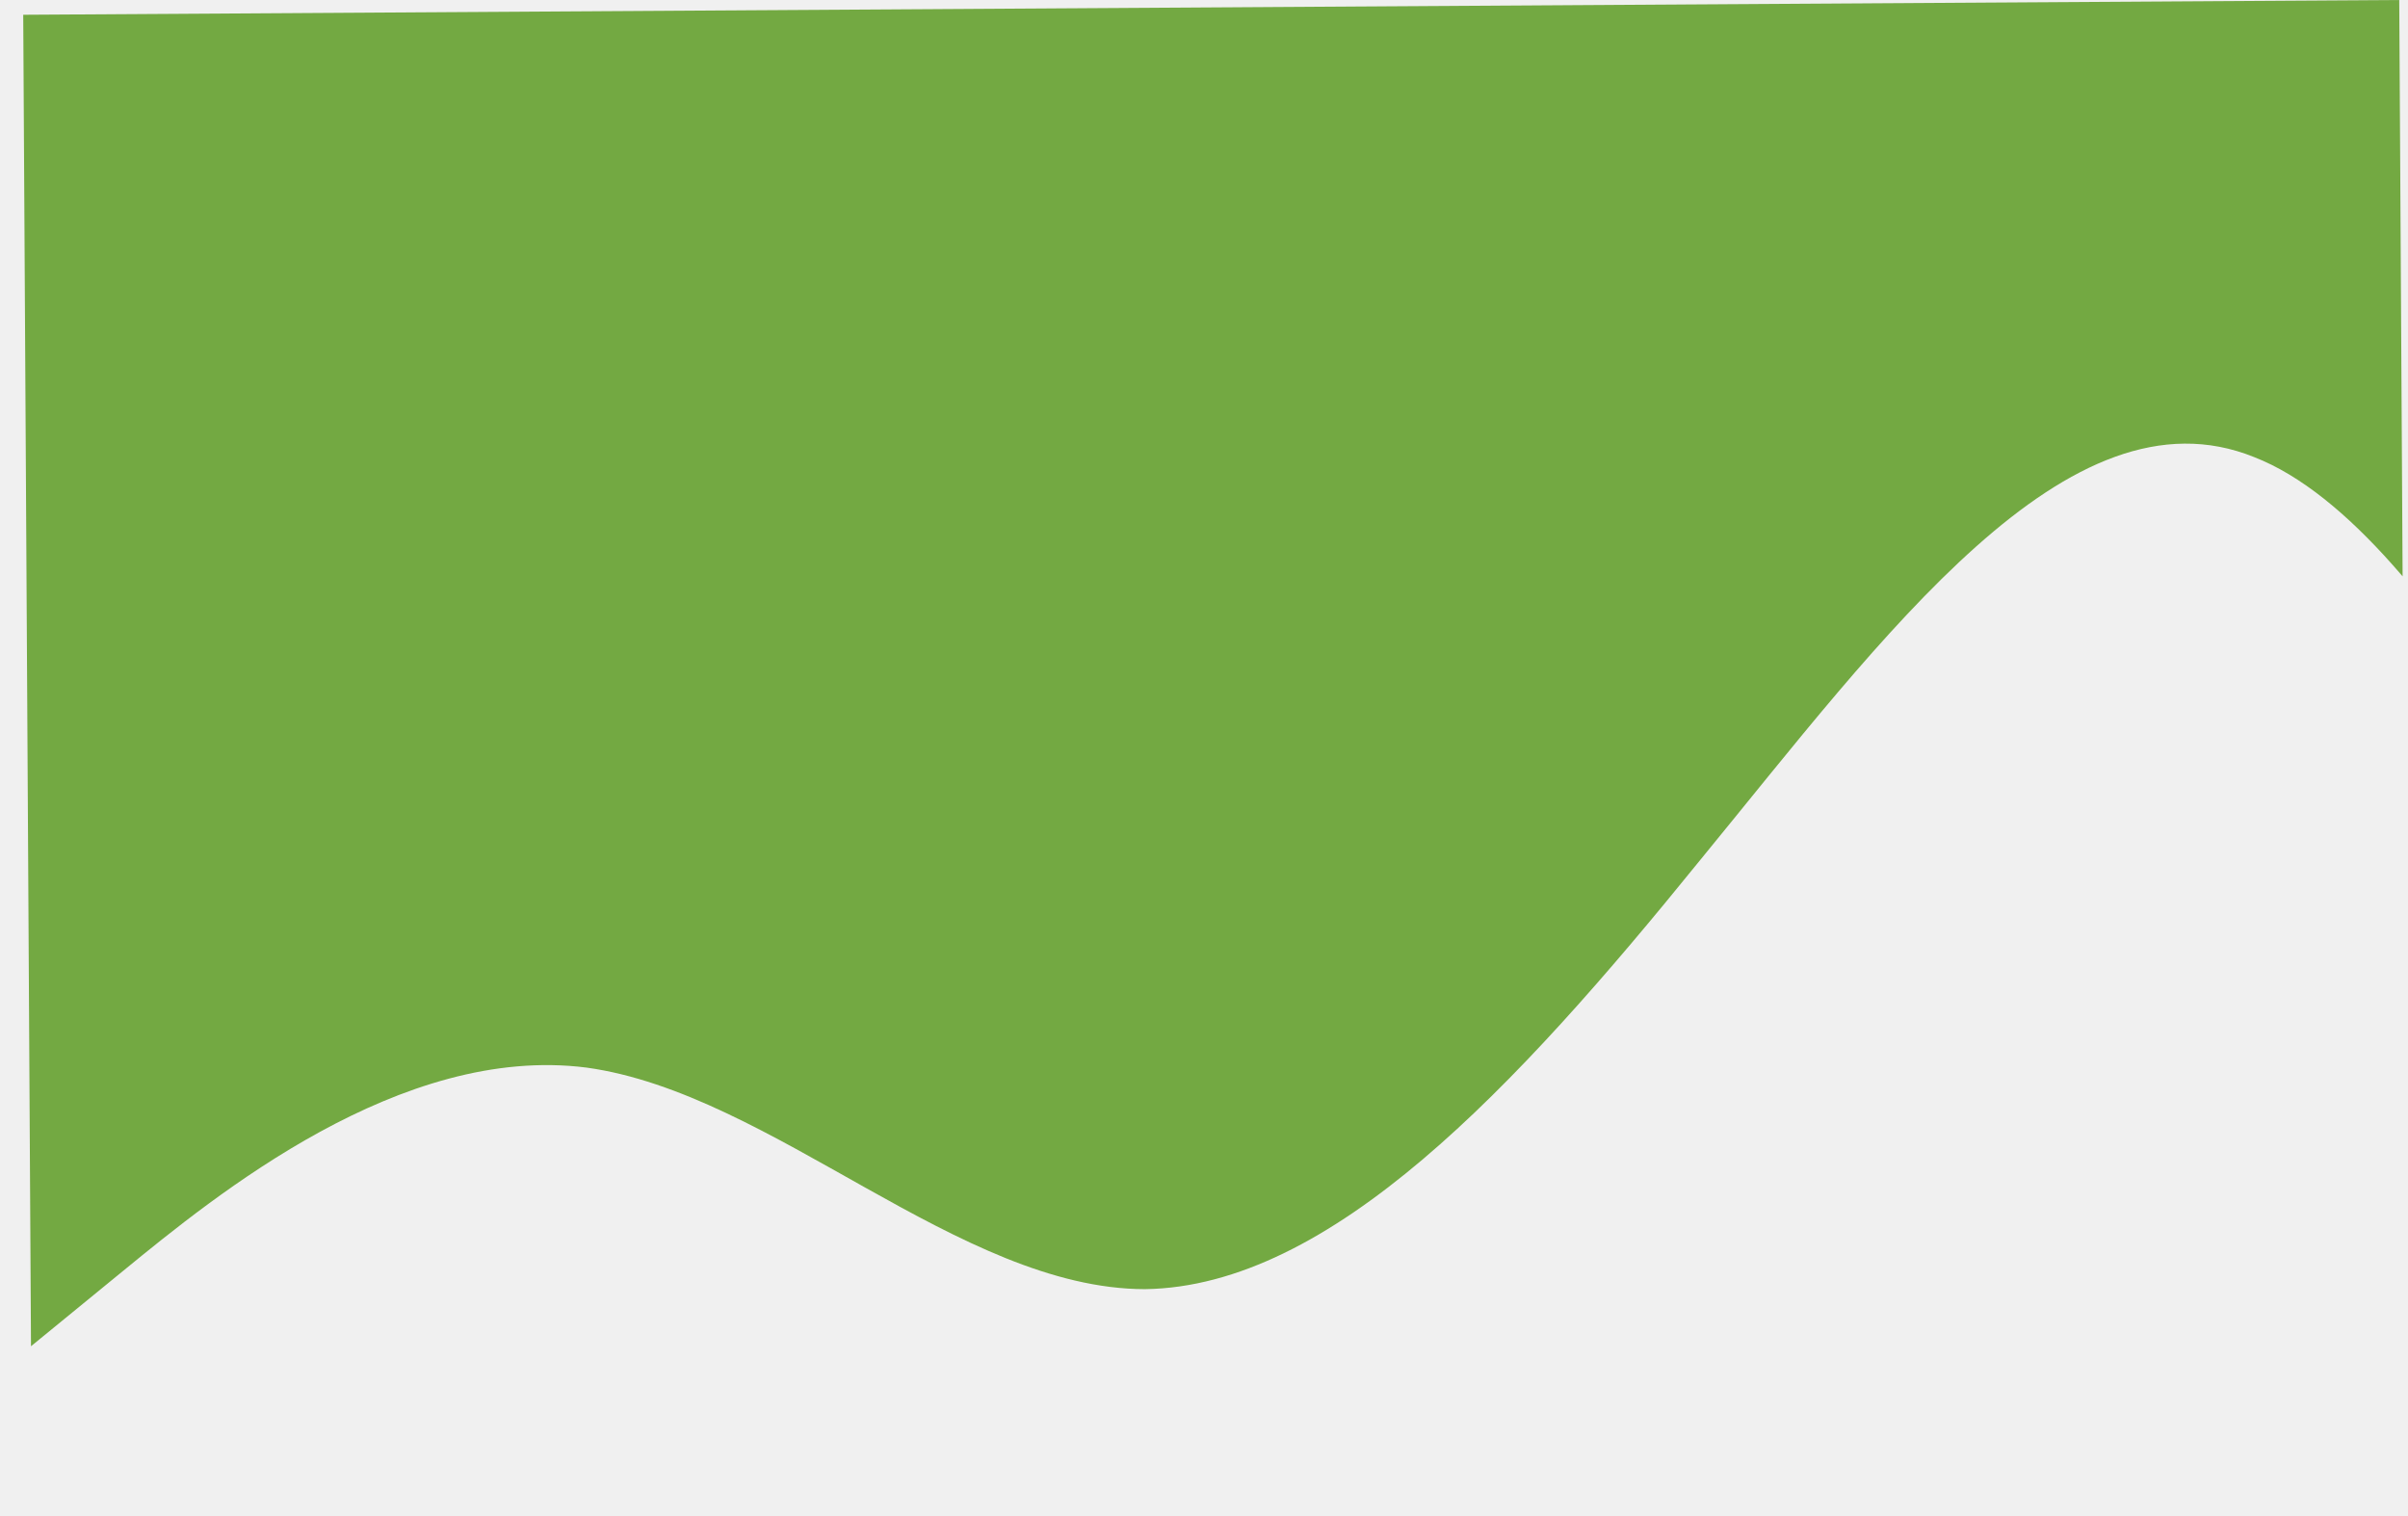
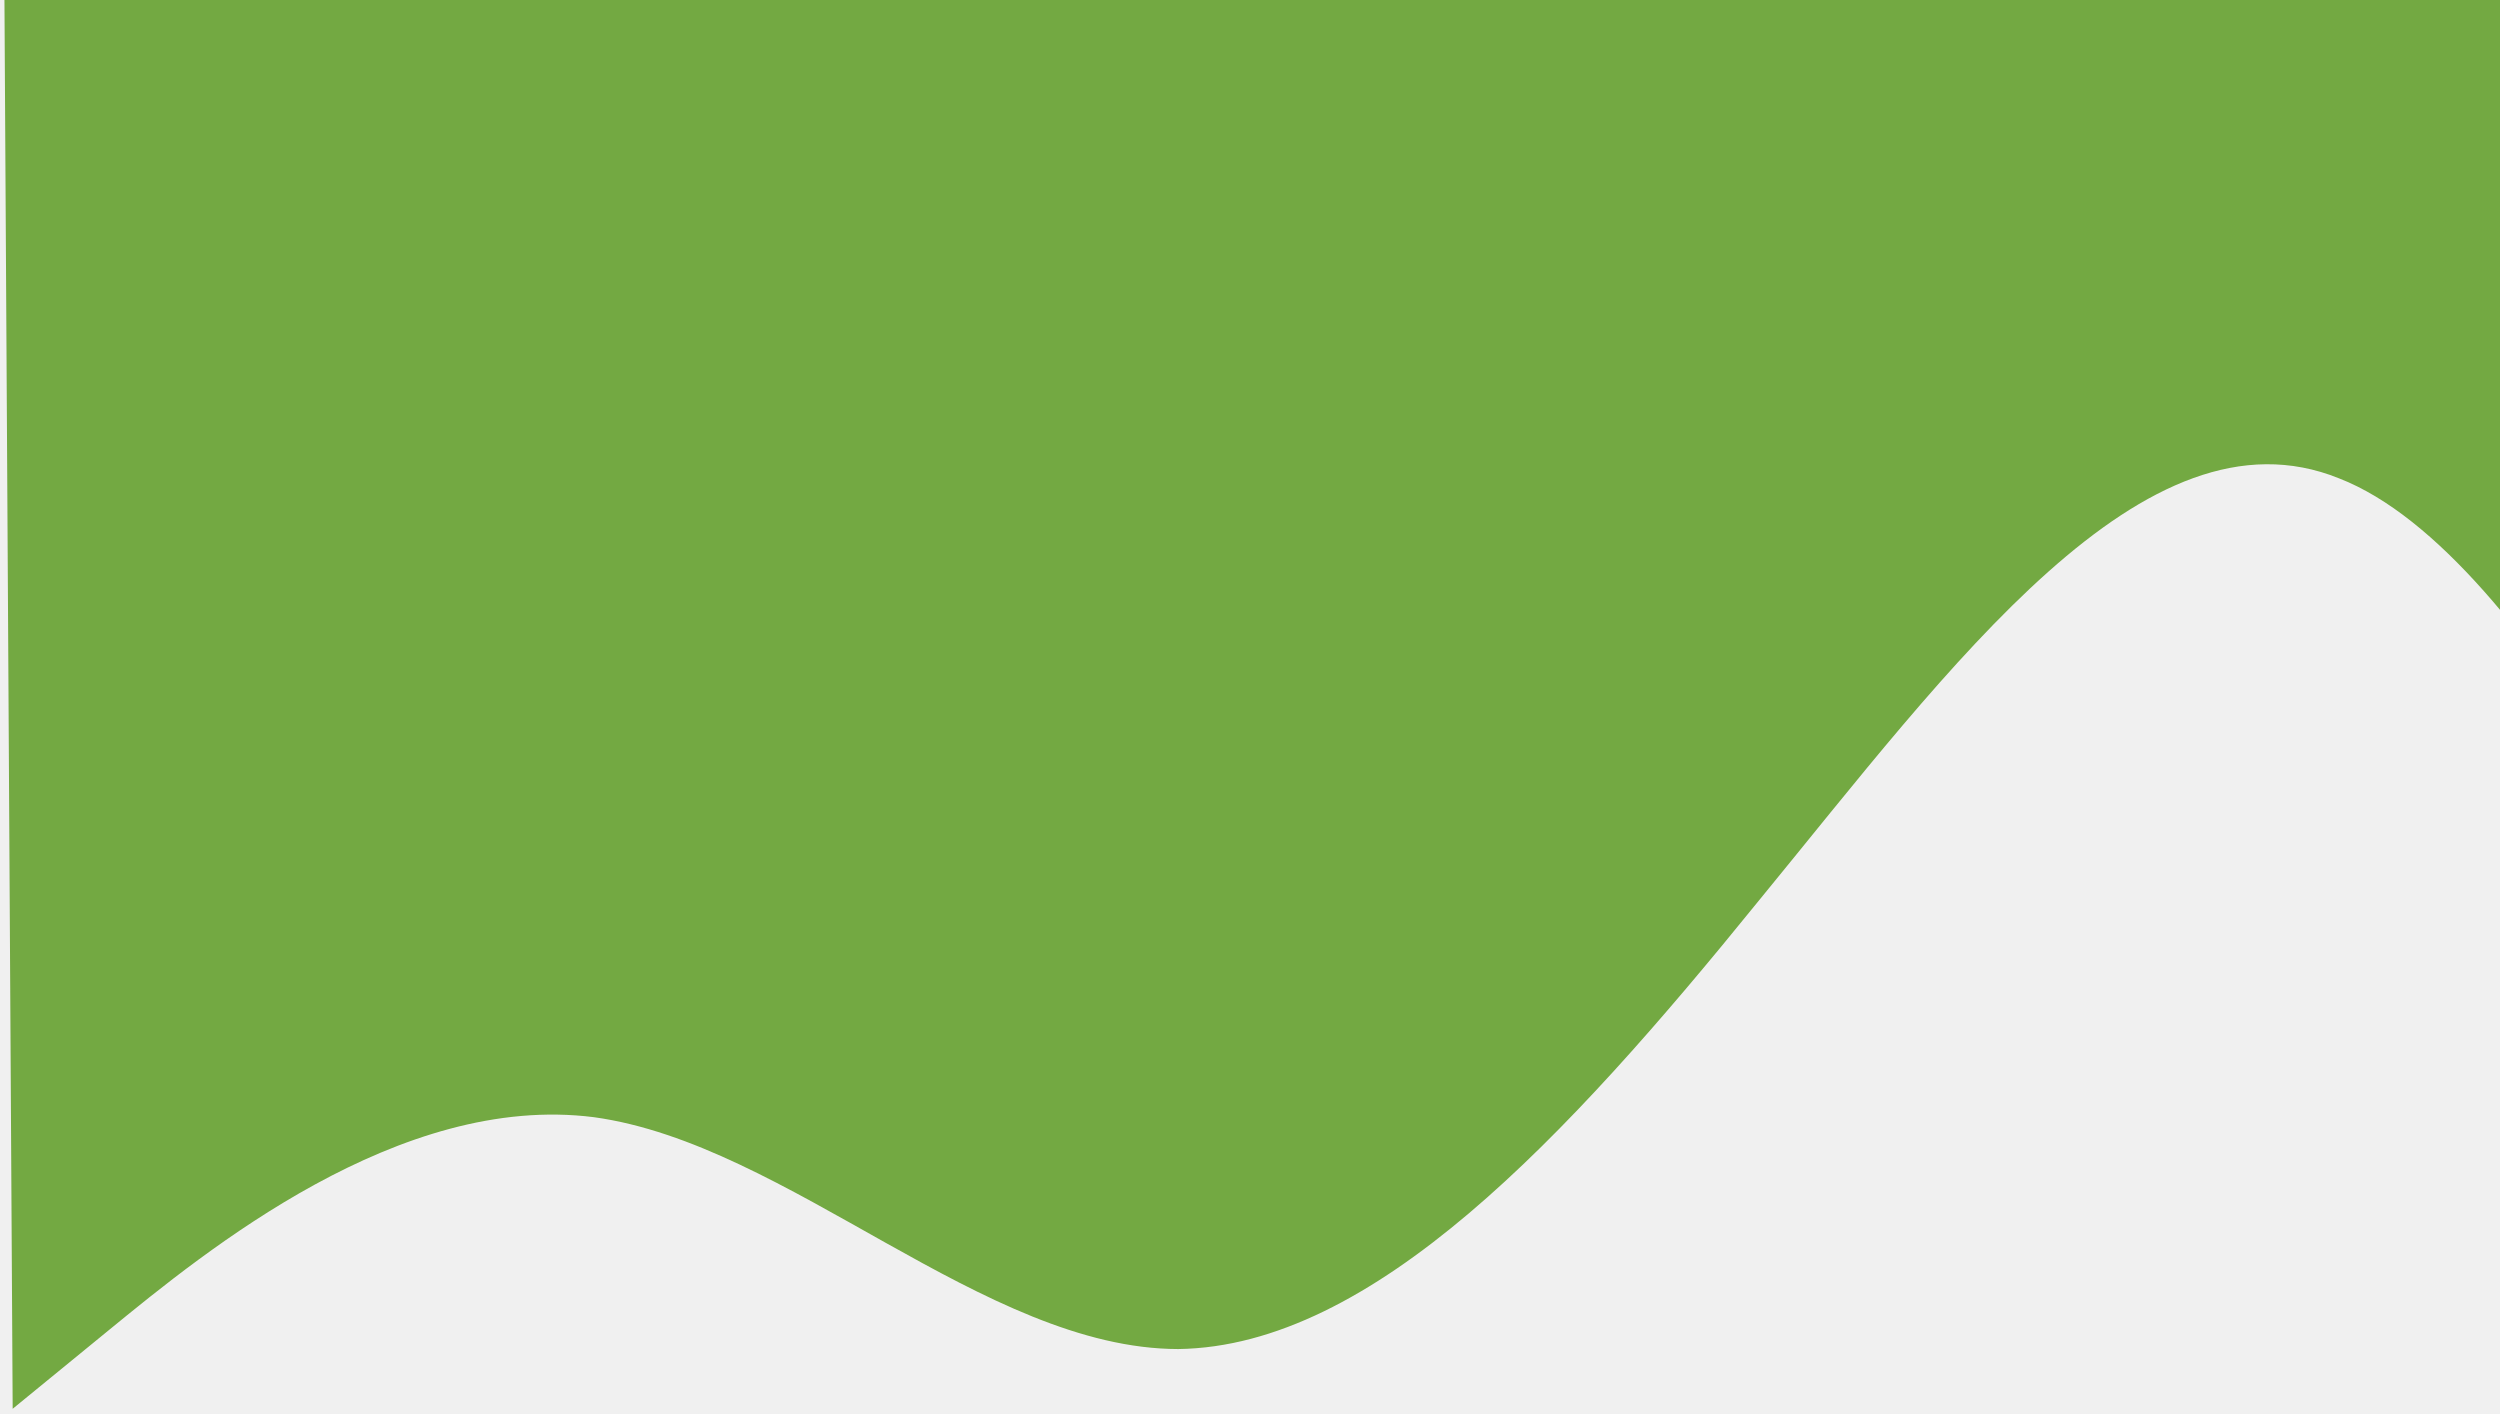
- <svg xmlns="http://www.w3.org/2000/svg" width="510" height="321" viewBox="0 0 510 321" fill="none">
-   <g clip-path="url(#clip0_156_1421)">
-     <path d="M596.493 281.473L576.581 239.196C556.671 197.315 516.844 112.164 477.425 96.819C438.002 80.878 398.986 134.743 359.934 182.352C320.886 230.557 281.801 272.506 242.474 273.049C203.144 272.995 163.572 231.535 124.21 226.12C84.851 221.101 45.708 253.121 26.137 269.131L6.565 285.14L4.896 -0.835L24.56 -0.957C44.224 -1.08 83.552 -1.324 122.881 -1.569C162.21 -1.813 201.538 -2.058 240.867 -2.302C280.195 -2.547 319.524 -2.791 358.852 -3.035C398.181 -3.28 437.509 -3.524 476.838 -3.769C516.166 -4.013 555.495 -4.258 575.159 -4.38L594.823 -4.502L596.493 281.473Z" fill="#73A942" />
-   </g>
-   <defs>
-     <clipPath id="clip0_156_1421">
-       <rect width="508.155" height="317.756" fill="white" transform="matrix(-0.999981 0.00621602 -0.00583824 -0.999983 510 317.751)" />
-     </clipPath>
-   </defs>
+ <svg xmlns="http://www.w3.org/2000/svg" width="506" height="286" viewBox="0 0 506 286" fill="none">
+   <path d="M592.493 281.473L572.581 239.196C552.671 197.315 512.844 112.164 473.425 96.819C434.002 80.878 394.986 134.743 355.934 182.352C316.886 230.557 277.801 272.506 238.474 273.049C199.144 272.995 159.572 231.535 120.21 226.12C80.851 221.101 41.708 253.121 22.137 269.131L2.565 285.14L0.896 -0.835L20.56 -0.957C40.224 -1.08 79.552 -1.324 118.881 -1.569C158.21 -1.813 197.538 -2.058 236.867 -2.302C276.195 -2.547 315.524 -2.791 354.852 -3.035C394.181 -3.28 433.509 -3.524 472.838 -3.769C512.166 -4.013 551.495 -4.258 571.159 -4.38L590.823 -4.502L592.493 281.473Z" fill="#73A942" />
</svg>
